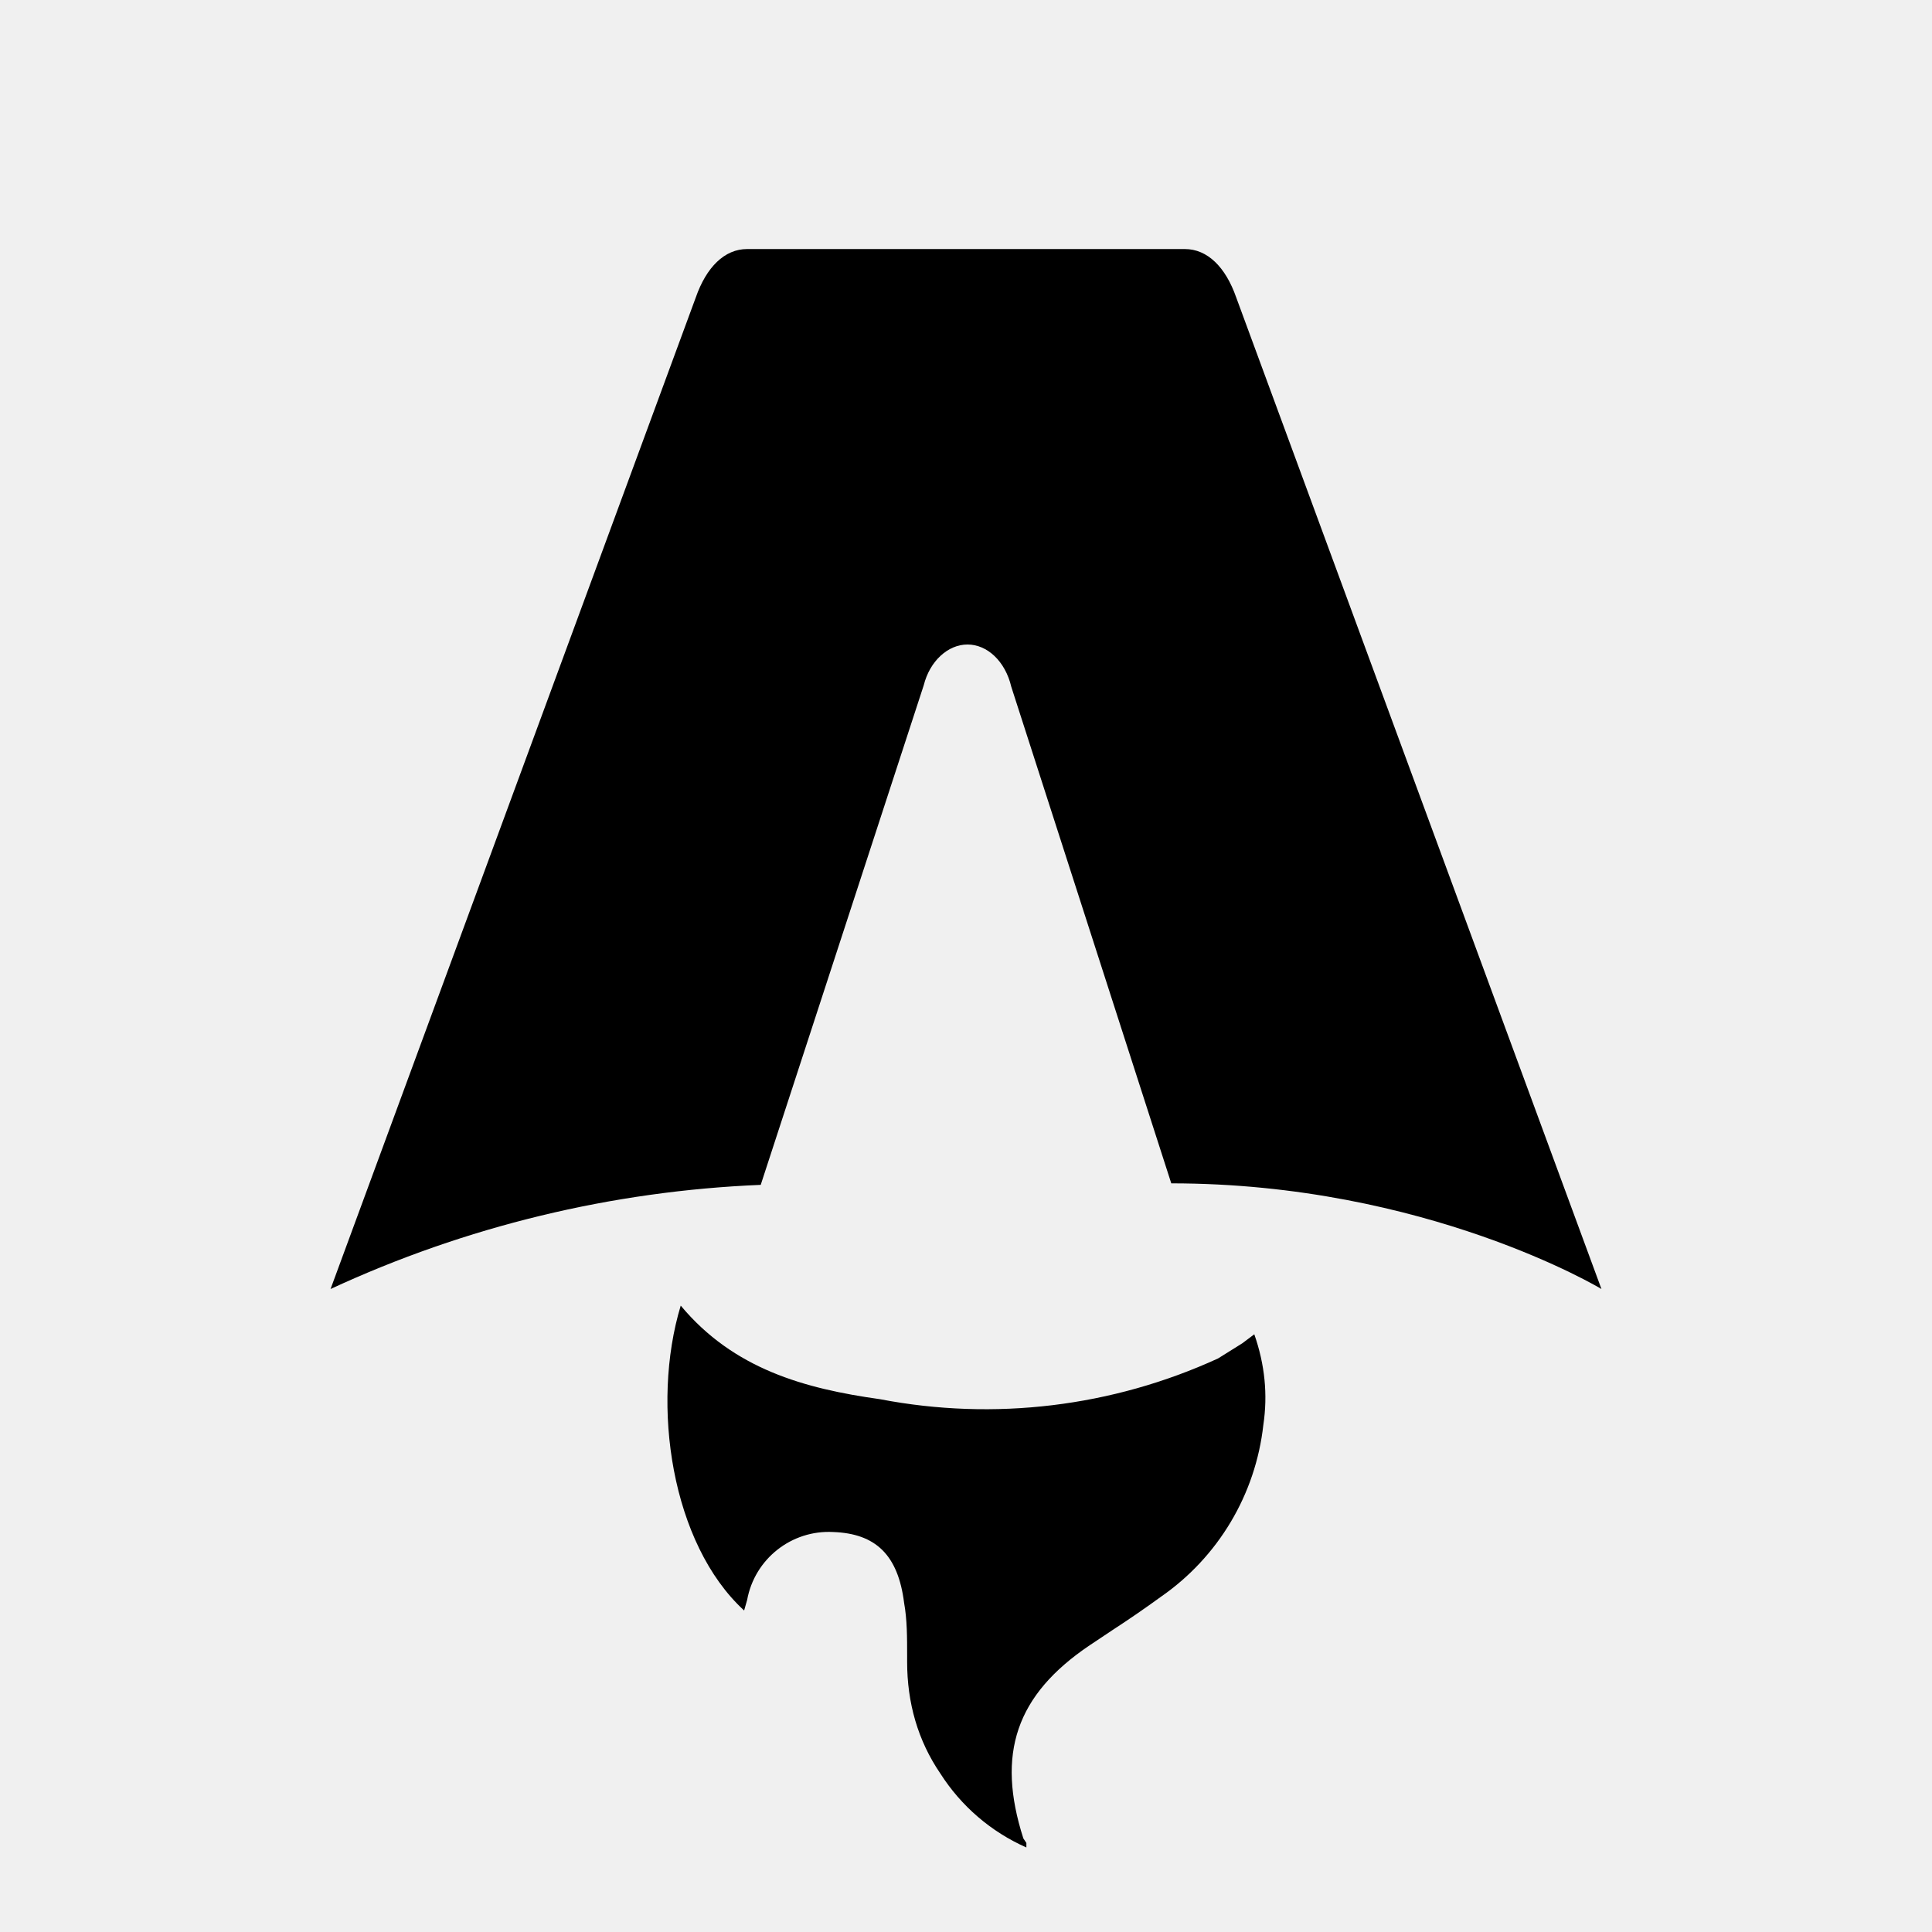
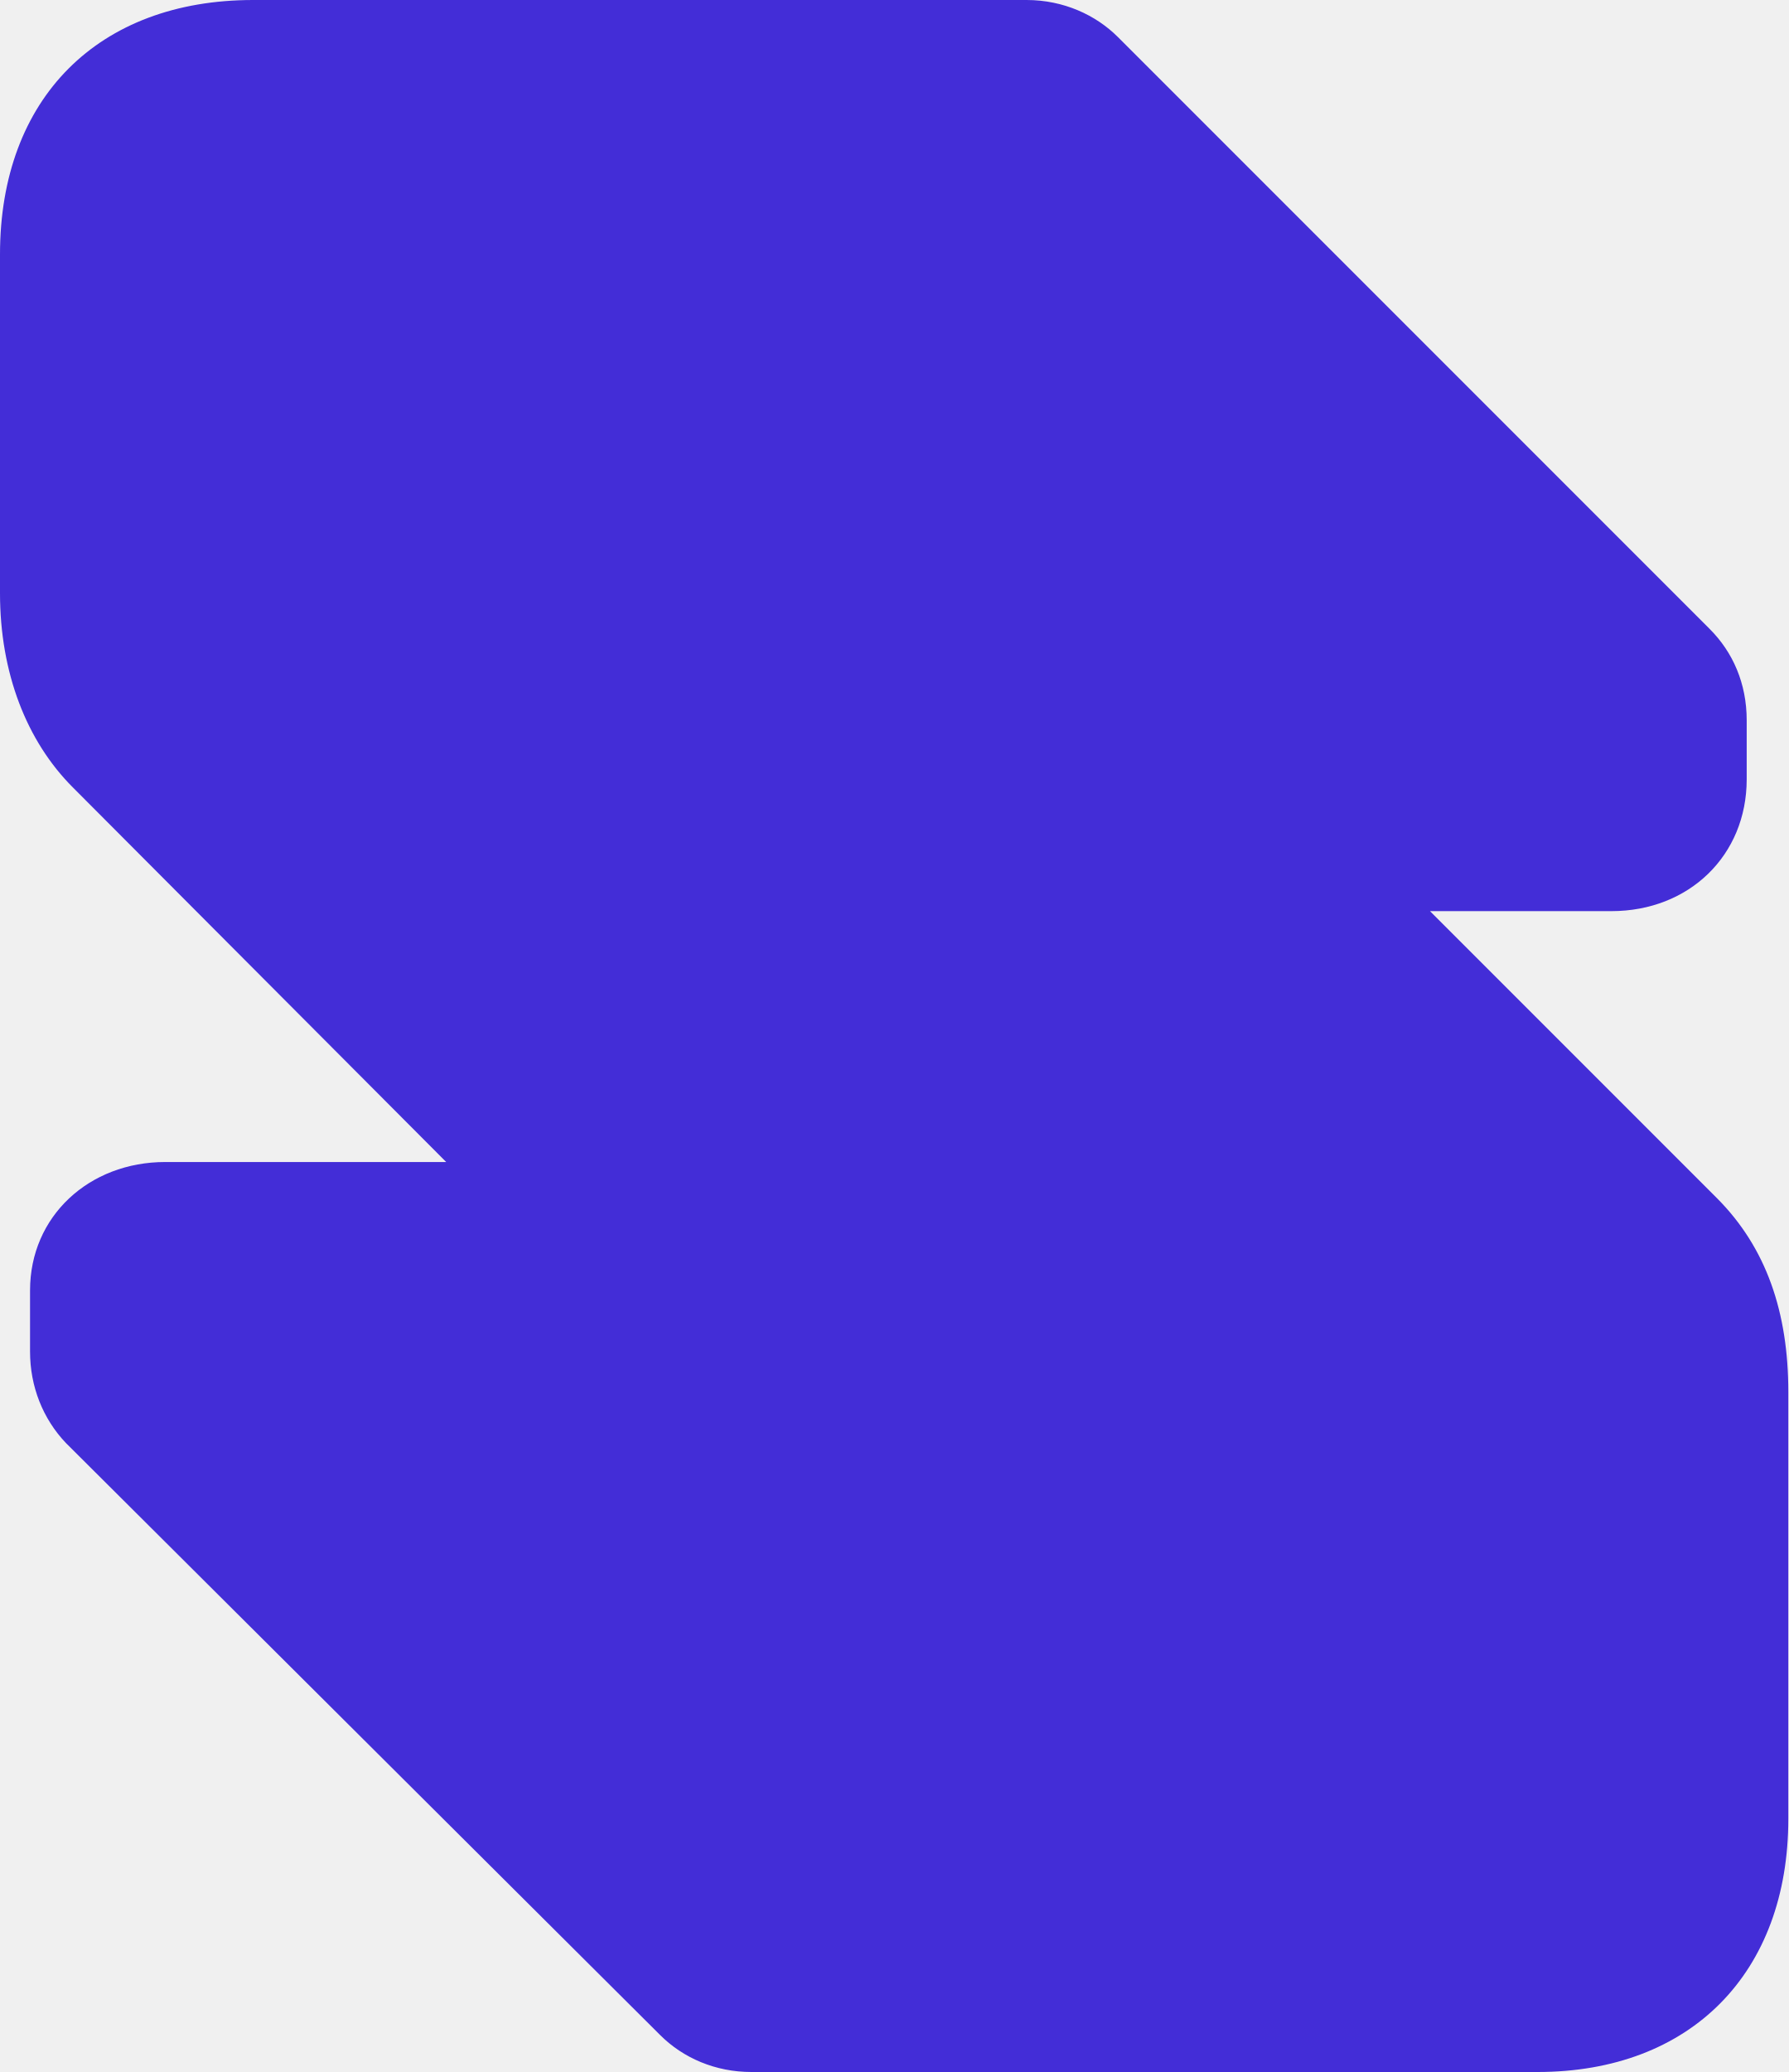
- <svg xmlns="http://www.w3.org/2000/svg" fill="none" viewBox="0 0 128 128">
-   <path d="M50.4 78.5a75.1 75.1 0 0 0-28.5 6.9l24.2-65.7c.7-2 1.9-3.2 3.4-3.2h29c1.5 0 2.7 1.2 3.4 3.2l24.2 65.7s-11.6-7-28.5-7L67 45.5c-.4-1.7-1.6-2.8-2.9-2.8-1.3 0-2.5 1.1-2.9 2.7L50.4 78.5Zm-1.1 28.2Zm-4.2-20.2c-2 6.6-.6 15.8 4.2 20.2a17.5 17.5 0 0 1 .2-.7 5.5 5.5 0 0 1 5.7-4.5c2.8.1 4.3 1.5 4.7 4.7.2 1.1.2 2.3.2 3.5v.4c0 2.7.7 5.2 2.2 7.4a13 13 0 0 0 5.7 4.9v-.3l-.2-.3c-1.8-5.6-.5-9.5 4.4-12.8l1.5-1a73 73 0 0 0 3.2-2.2 16 16 0 0 0 6.8-11.4c.3-2 .1-4-.6-6l-.8.6-1.6 1a37 37 0 0 1-22.4 2.7c-5-.7-9.7-2-13.2-6.2Z" />
-   <style>
-         path { fill: #000; }
-         @media (prefers-color-scheme: dark) {
-             path { fill: #FFF; }
-         }
-     </style>
+ <svg xmlns="http://www.w3.org/2000/svg" id="Layer_2" data-name="Layer 2" viewBox="0 0 500 579.19">
+   <defs>
+     <style>
+             .cls-1 {
+                 fill: #432dd7;
+             }
+         </style>
+   </defs>
+   <g id="Layer_1-2" data-name="Layer 1">
+     <path class="cls-1" d="M184.55,568.84L18.42,403.36c-6.46-6.79-10.02-15.84-10.02-25.53v-17.13c0-20.69,16.48-35.88,37.81-35.88h78.54L20.36,220.1C7.44,207.18,0,188.1,0,165.81v-94.7C0,27.47,27.47,0,70.78,0h216.23c10.34,0,19.39,4.2,25.53,10.34l165.48,165.48c6.46,6.46,10.34,15.2,10.34,25.53v16.49c0,21.33-16.16,36.85-37.81,36.85h-50.74l80.15,80.15c13.9,13.9,20.04,32,20.04,54.3v119.27c0,42.98-27.15,70.78-70.14,70.78h-219.78c-10.02,0-19.07-3.88-25.53-10.35Z" />
+   </g>
</svg>
